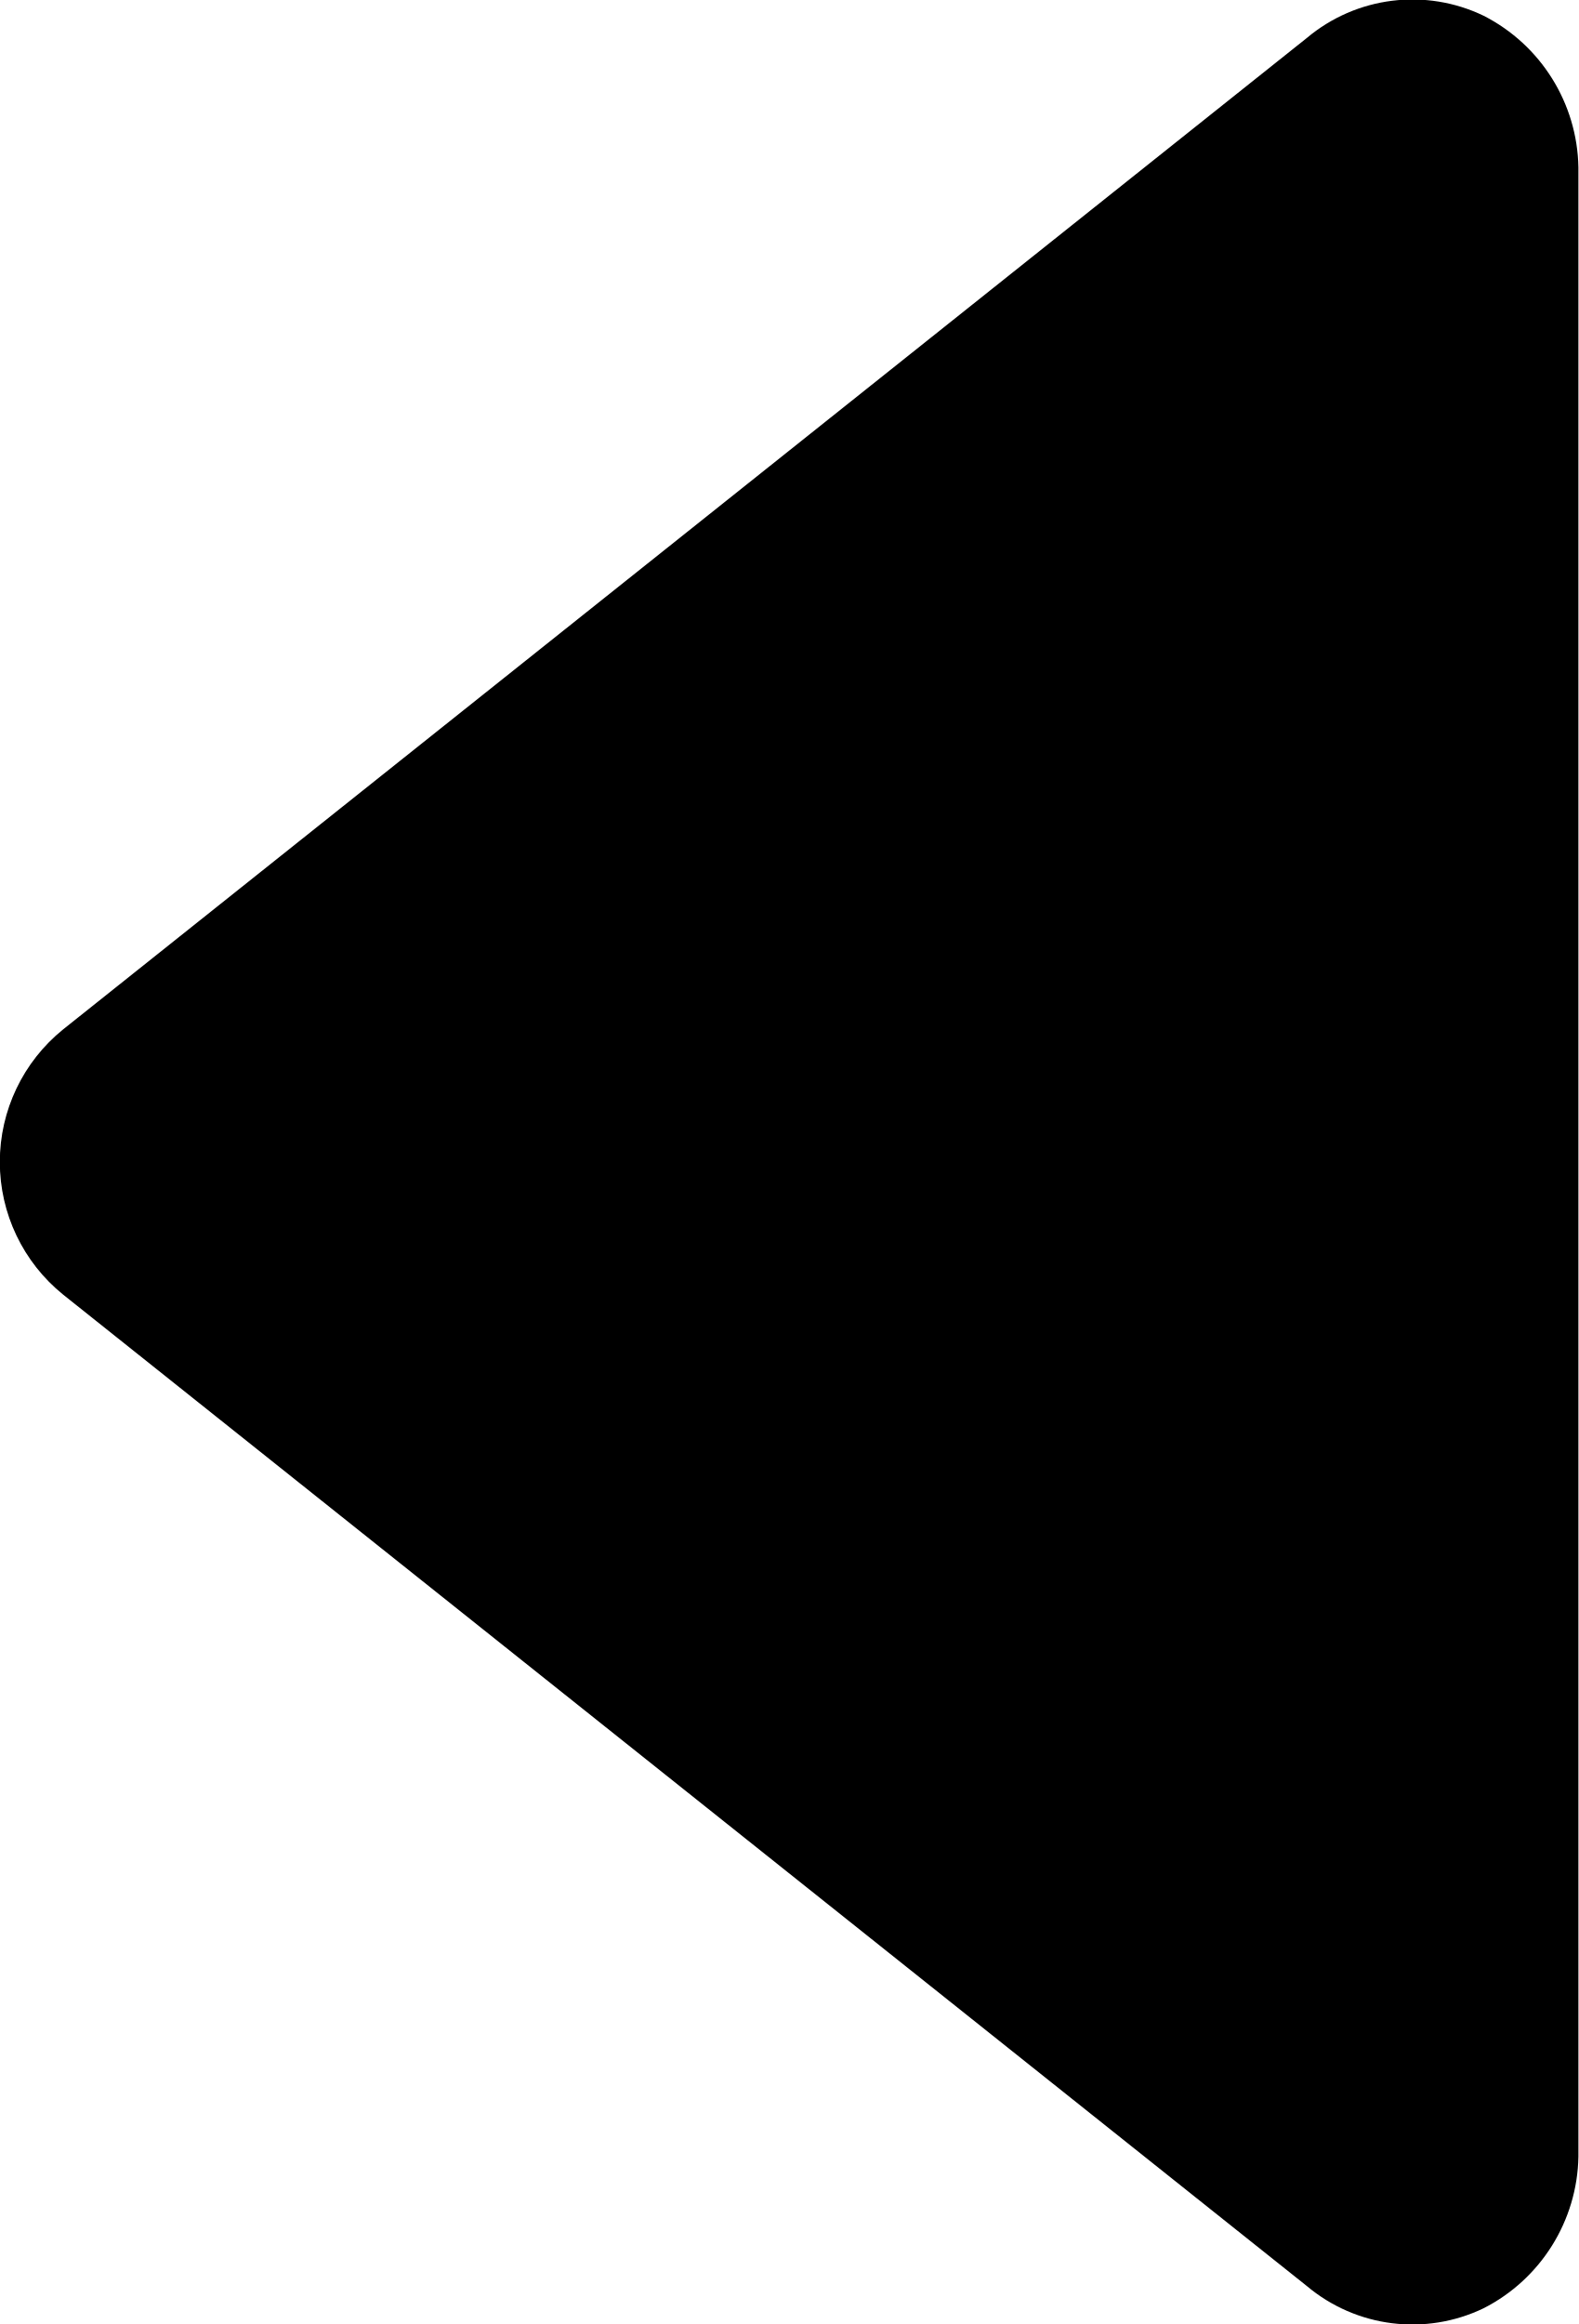
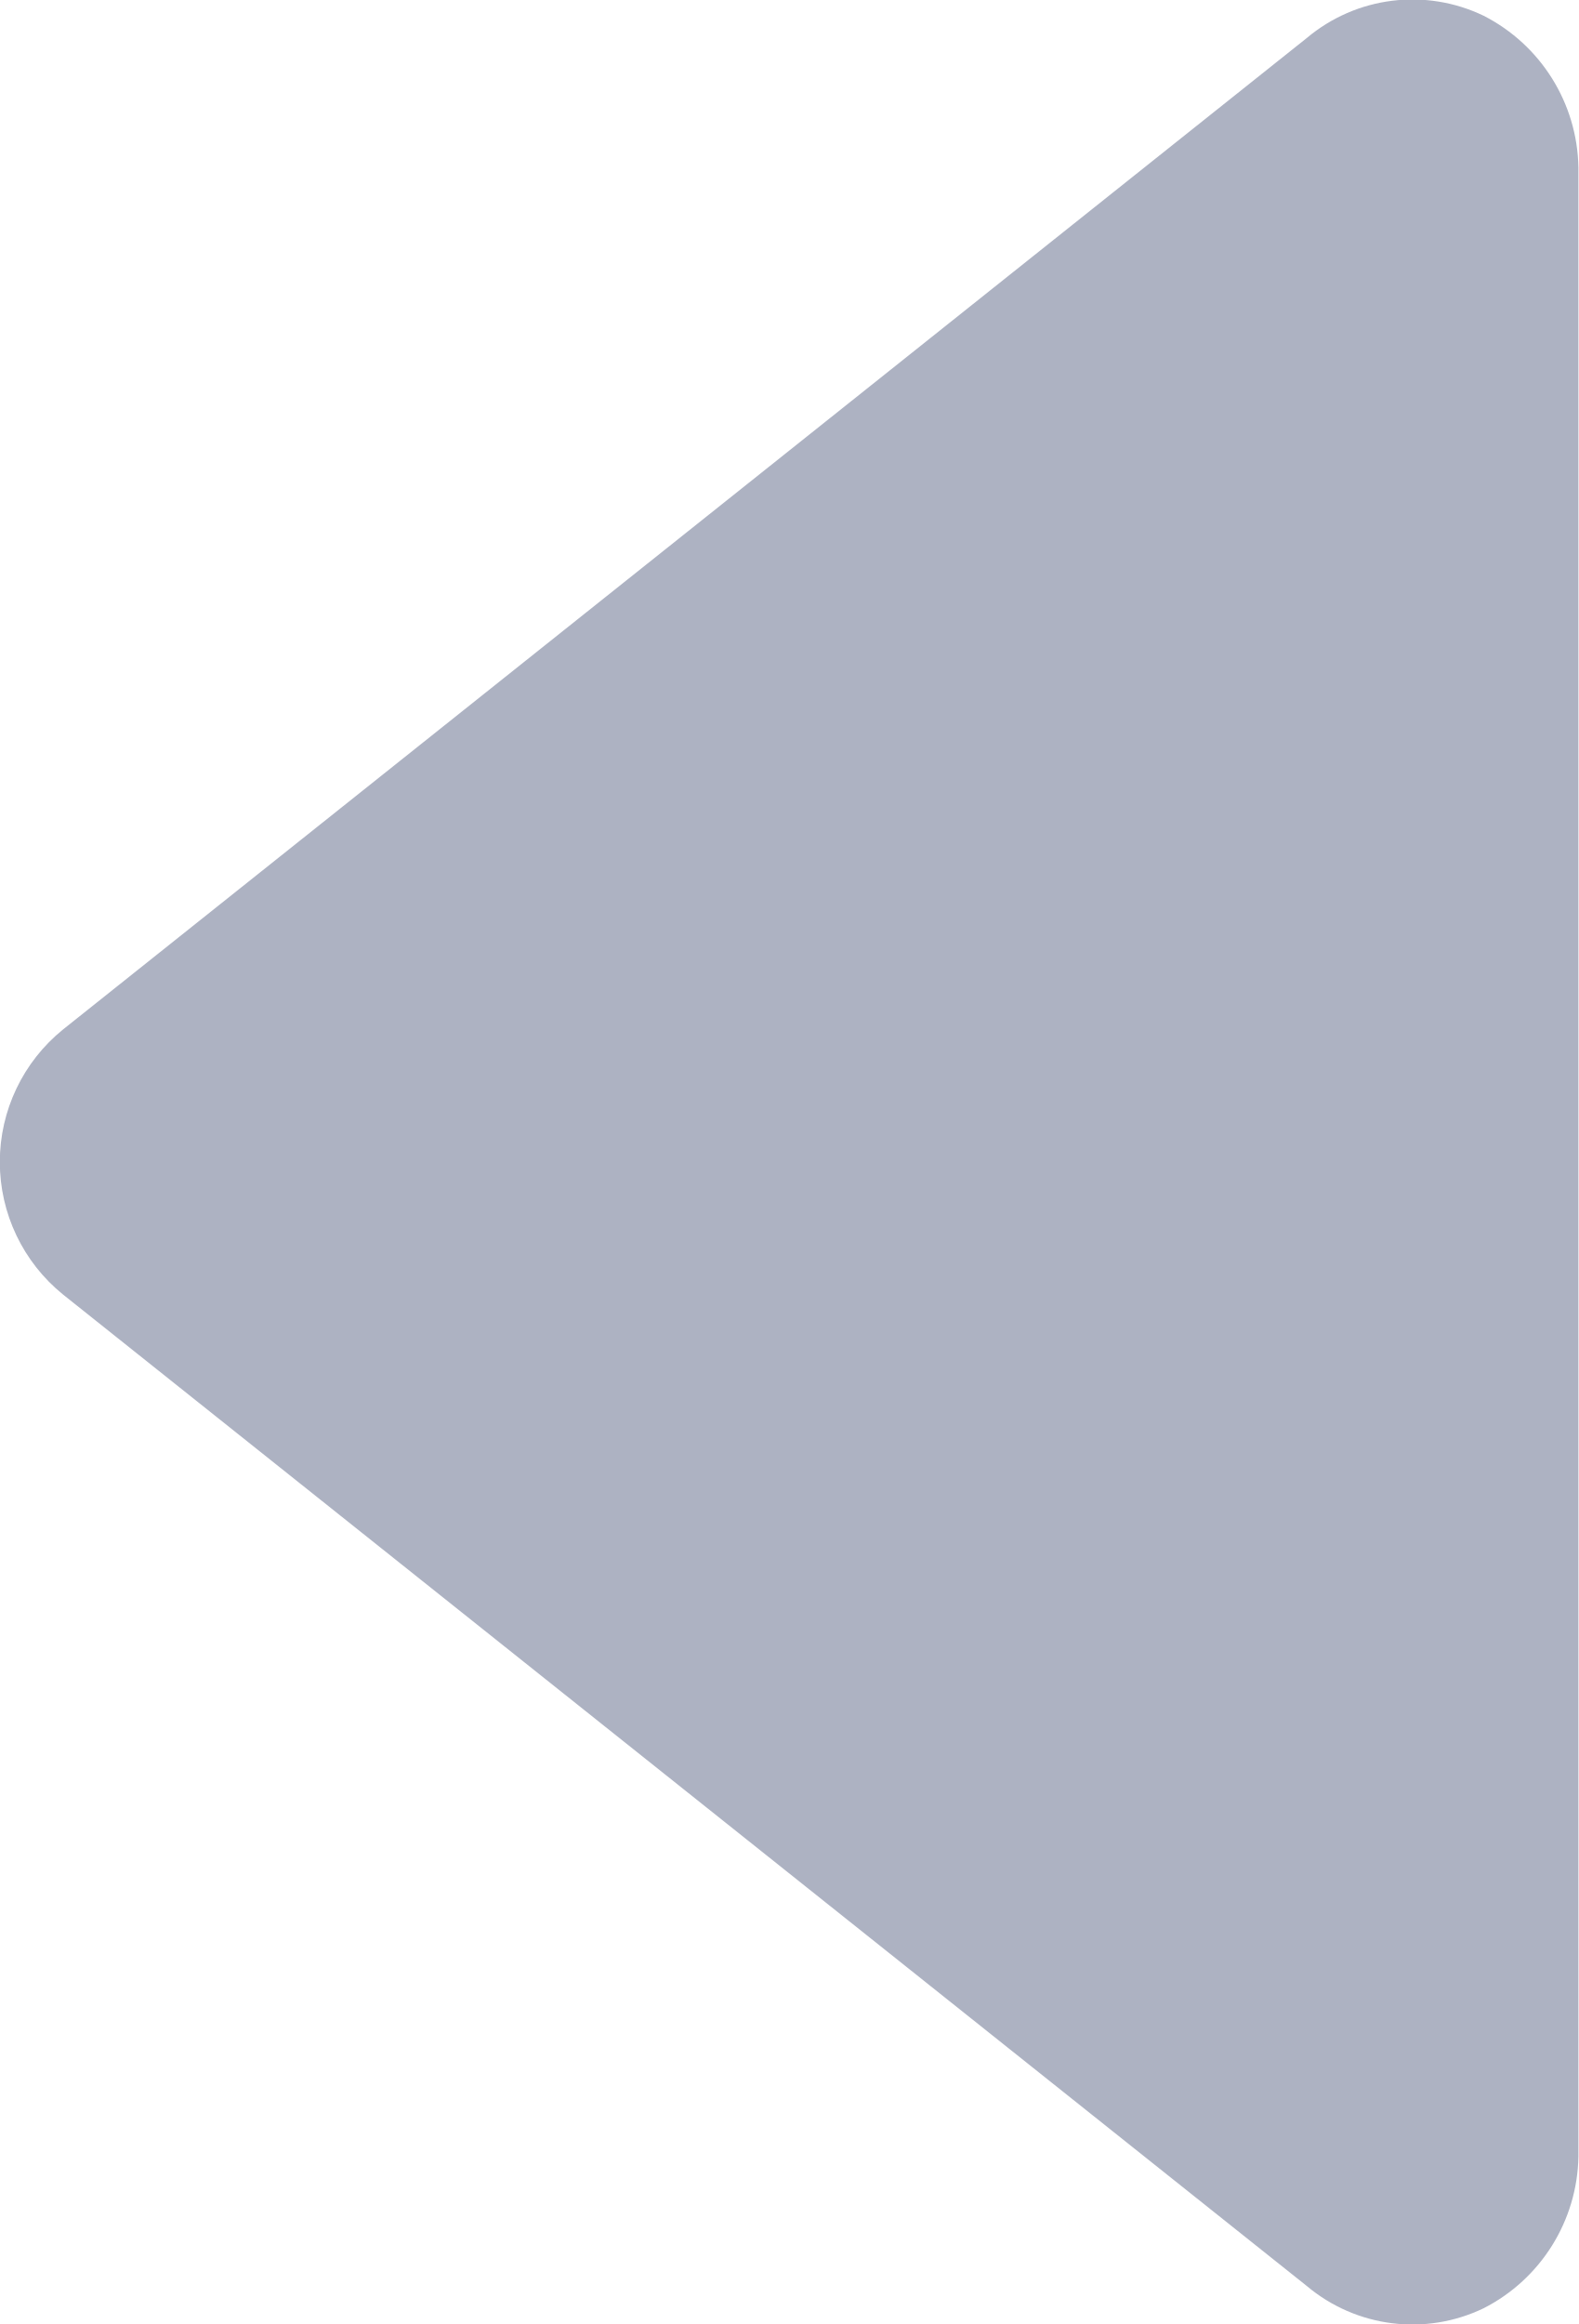
<svg xmlns="http://www.w3.org/2000/svg" viewBox="0 0 5 7.36">
  <defs>
-     <style />
+     <style>
+       .cls-1 {
+         fill: none;
+       }
+ 
+       .cls-2 {
+         clip-path: url(#clip-path);
+       }
+ 
+       .cls-3 {
+         fill-rule: evenodd;
+         fill: #ADB2C2;
+       }
+     </style>
    <clipPath id="clip-path" transform="translate(-4.5 -3.32)">
      <rect class="cls-2" width="14" height="14" />
    </clipPath>
    <mask id="mask" x="-4.58" y="-3.77" width="14.89" height="14.89" maskUnits="userSpaceOnUse">
      <g transform="translate(-4.5 -3.32)">
        <g id="mask-3">
          <polygon id="path-2" class="cls-1" points="-0.07 -0.45 -0.07 14.45 14.82 14.45 14.82 -0.45 -0.07 -0.45" />
        </g>
      </g>
    </mask>
  </defs>
  <g id="图层_2" data-name="图层 2">
    <g id="图层_1-2" data-name="图层 1">
      <g class="cls-3">
        <g class="cls-4">
          <path id="down" class="cls-5" d="M4.7,7.42a.54.54,0,0,1,0-.84L8.64,3.44a.52.52,0,0,1,.56-.07.55.55,0,0,1,.3.48v6.3a.55.55,0,0,1-.3.48.52.52,0,0,1-.56-.07Z" transform="translate(-4.5 -3.32)" />
        </g>
      </g>
    </g>
  </g>
</svg>
